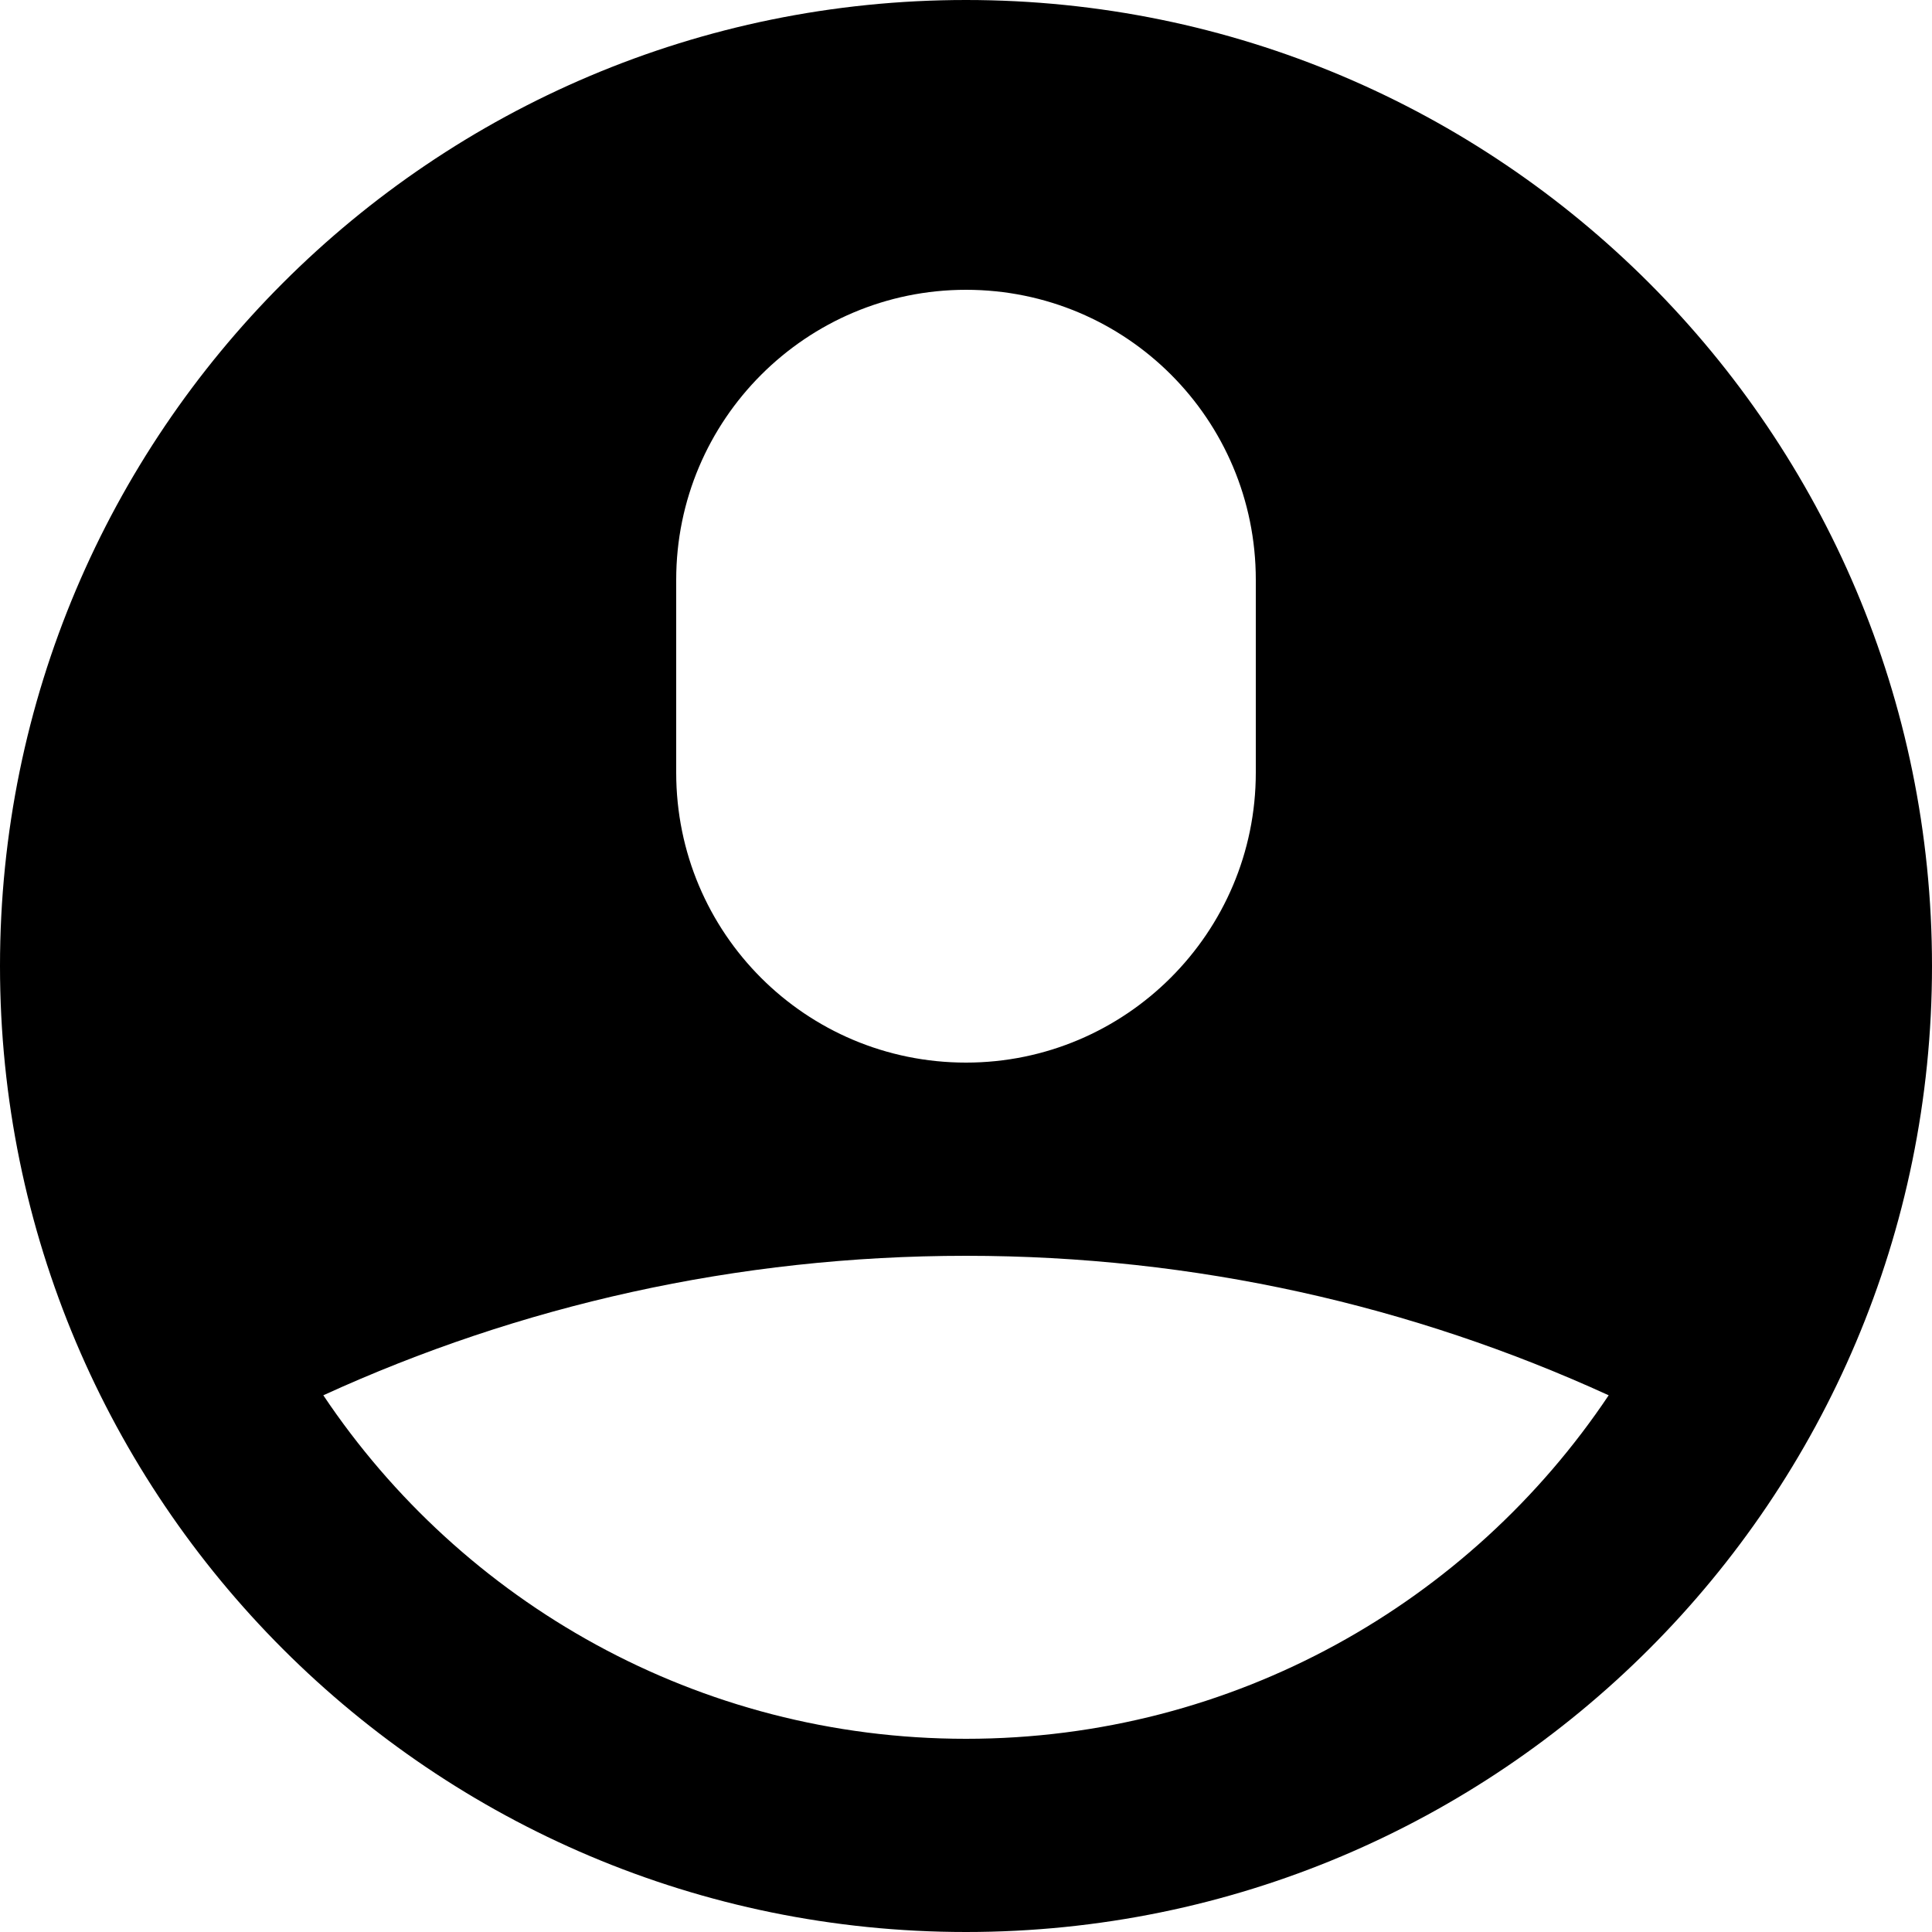
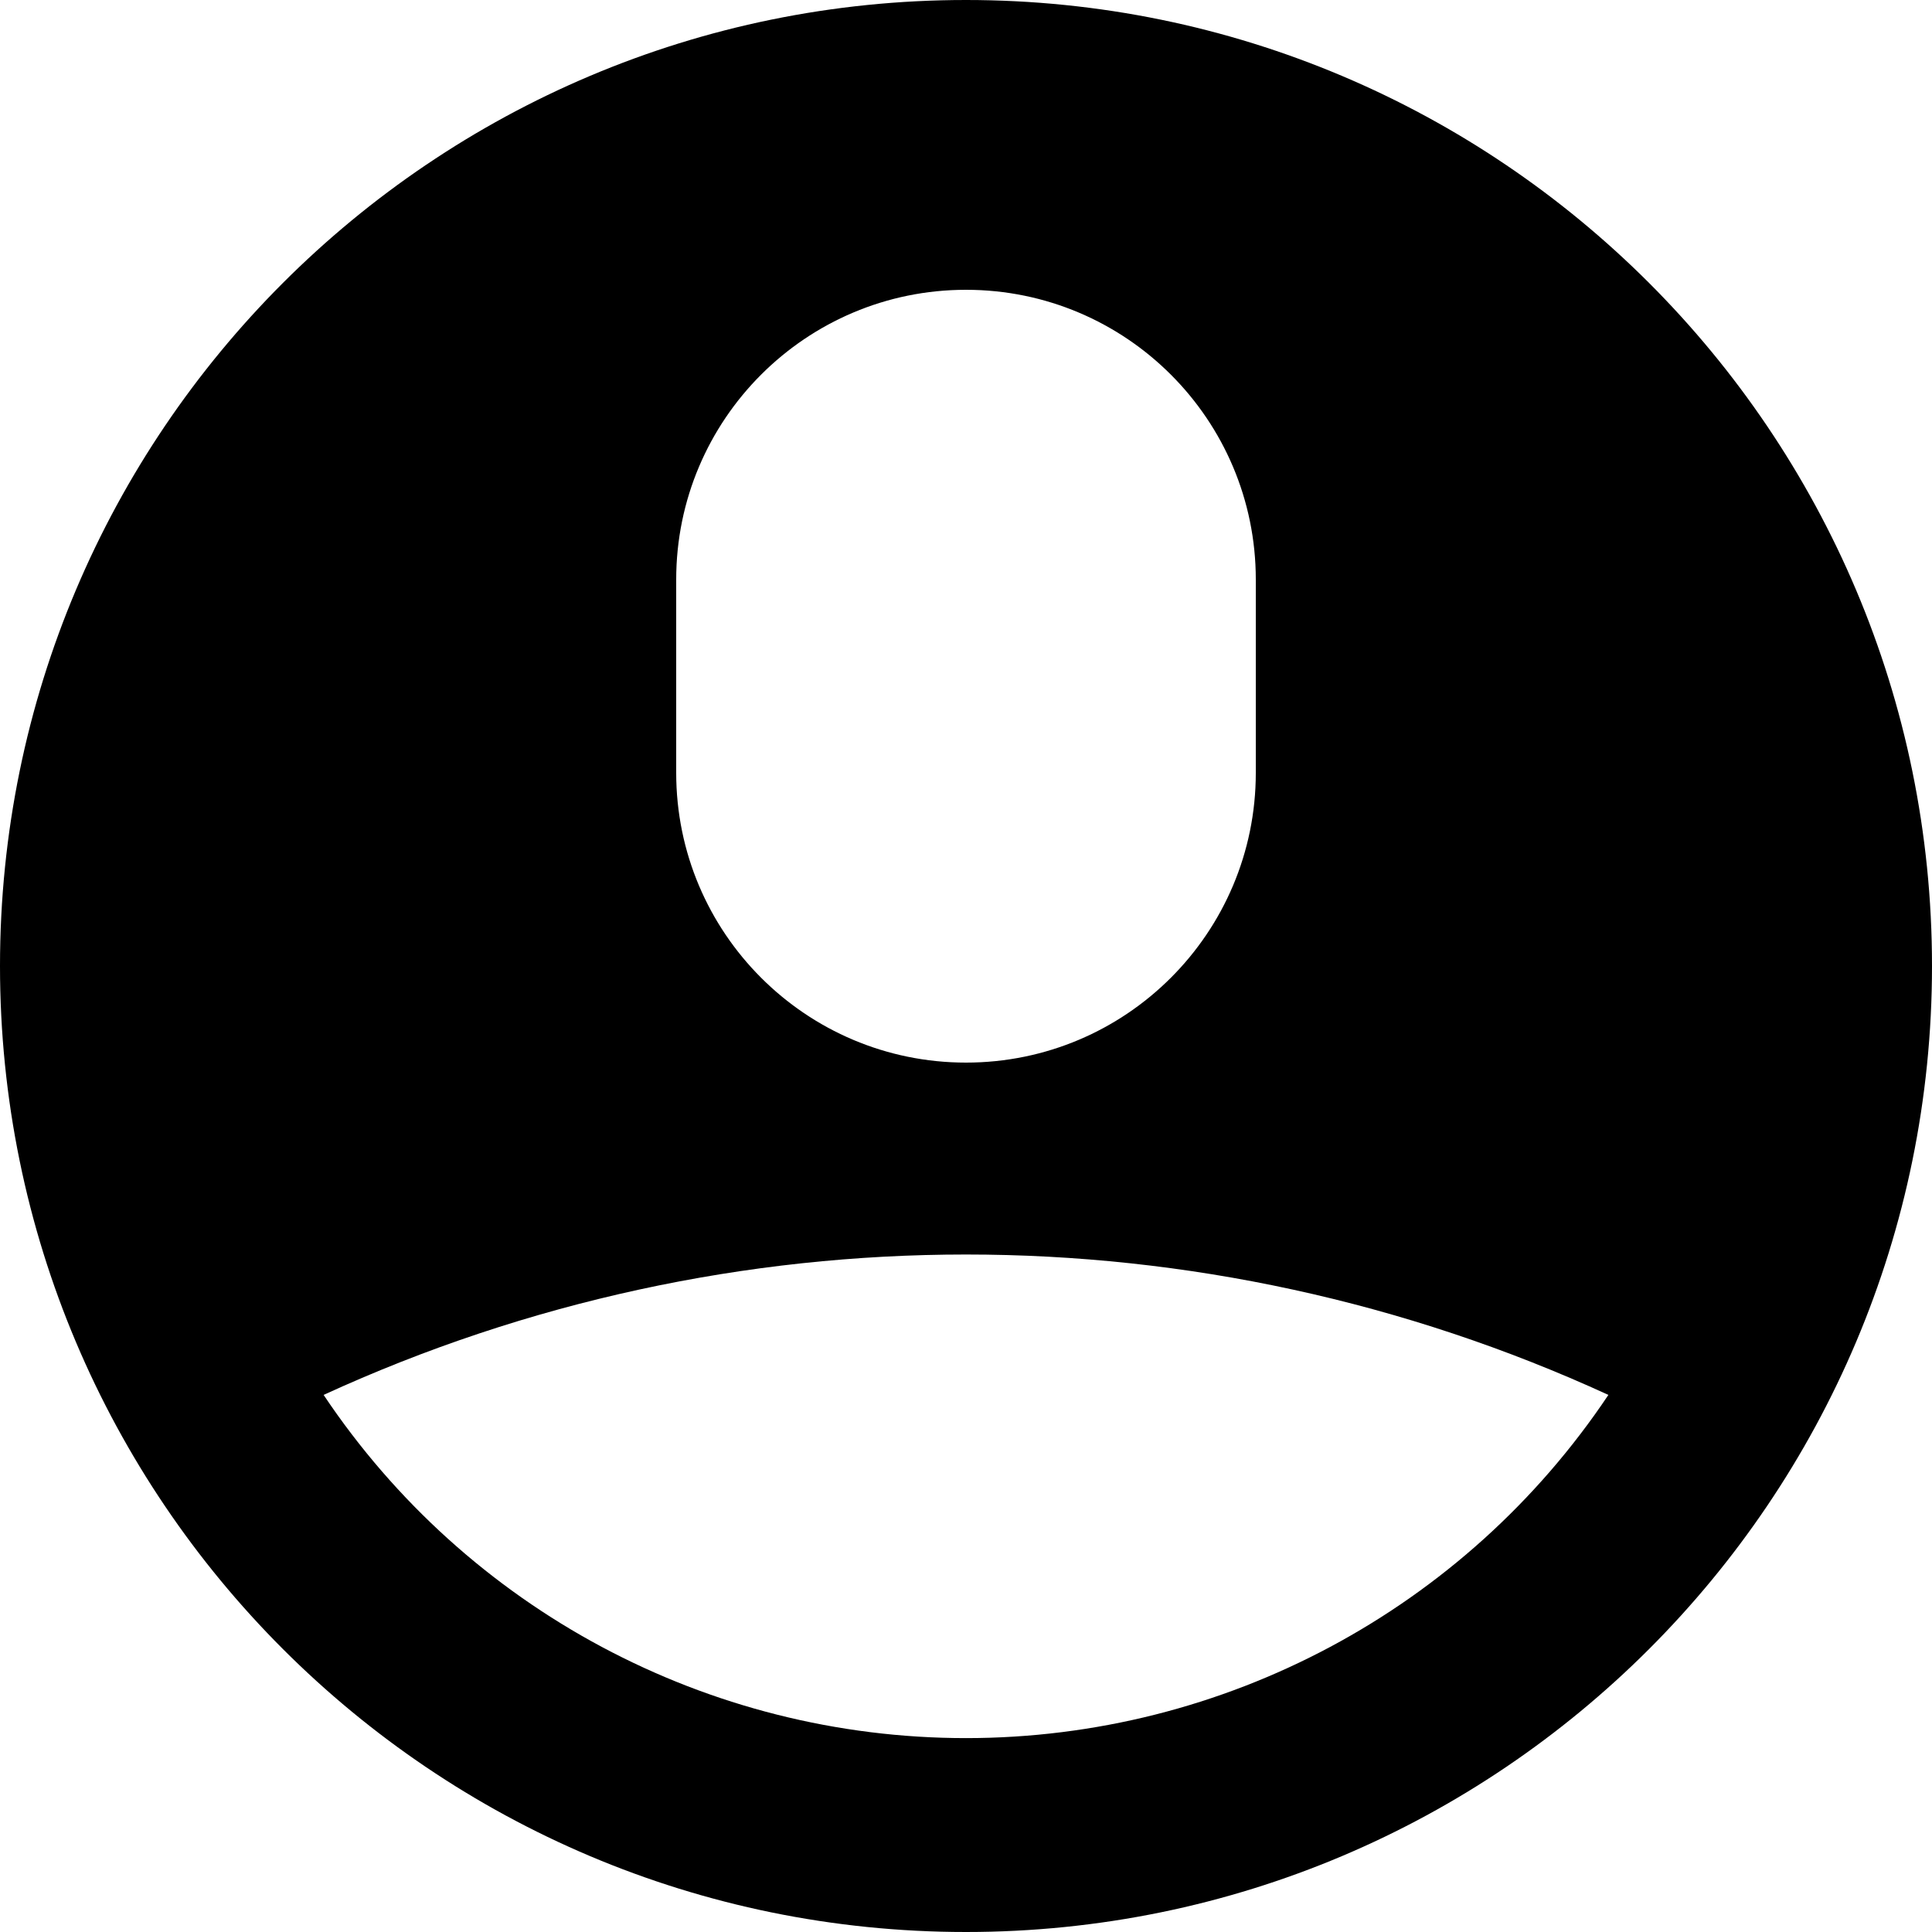
- <svg xmlns="http://www.w3.org/2000/svg" width="20px" height="20px" viewBox="0 0 20 20" version="1.1">
-   <defs />
-   <g id="Page-1" stroke="none" stroke-width="1" fill="none" fill-rule="evenodd">
-     <g id="user-solid-circle" fill="#000000">
-       <path d="M10,20 C15.523,20 20,15.523 20,10 C20,4.477 15.523,0 10,0 C4.477,0 0,4.477 0,10 C0,15.523 4.477,20 10,20 Z M7,6.002 C7,4.344 8.347,3 10,3 C11.657,3 13,4.339 13,6.002 L13,7.998 C13,9.656 11.653,11 10,11 C8.343,11 7,9.661 7,7.998 L7,6.002 Z M3.347,14.444 C5.373,13.517 7.626,13 10,13 C12.374,13 14.627,13.517 16.653,14.444 C15.218,16.588 12.774,18 10,18 C7.226,18 4.782,16.588 3.347,14.444 L3.347,14.444 Z" id="Combined-Shape" />
-     </g>
-   </g>
+ <svg xmlns="http://www.w3.org/2000/svg" viewBox="0 0 20 20">
+   <path d="M10 20a10 10 0 1 1 0-20 10 10 0 0 1 0 20zM7 6v2a3 3 0 1 0 6 0V6a3 3 0 1 0-6 0zm-3.65 8.44a8 8 0 0 0 13.3 0 15.94 15.94 0 0 0-13.3 0z" />
</svg>
